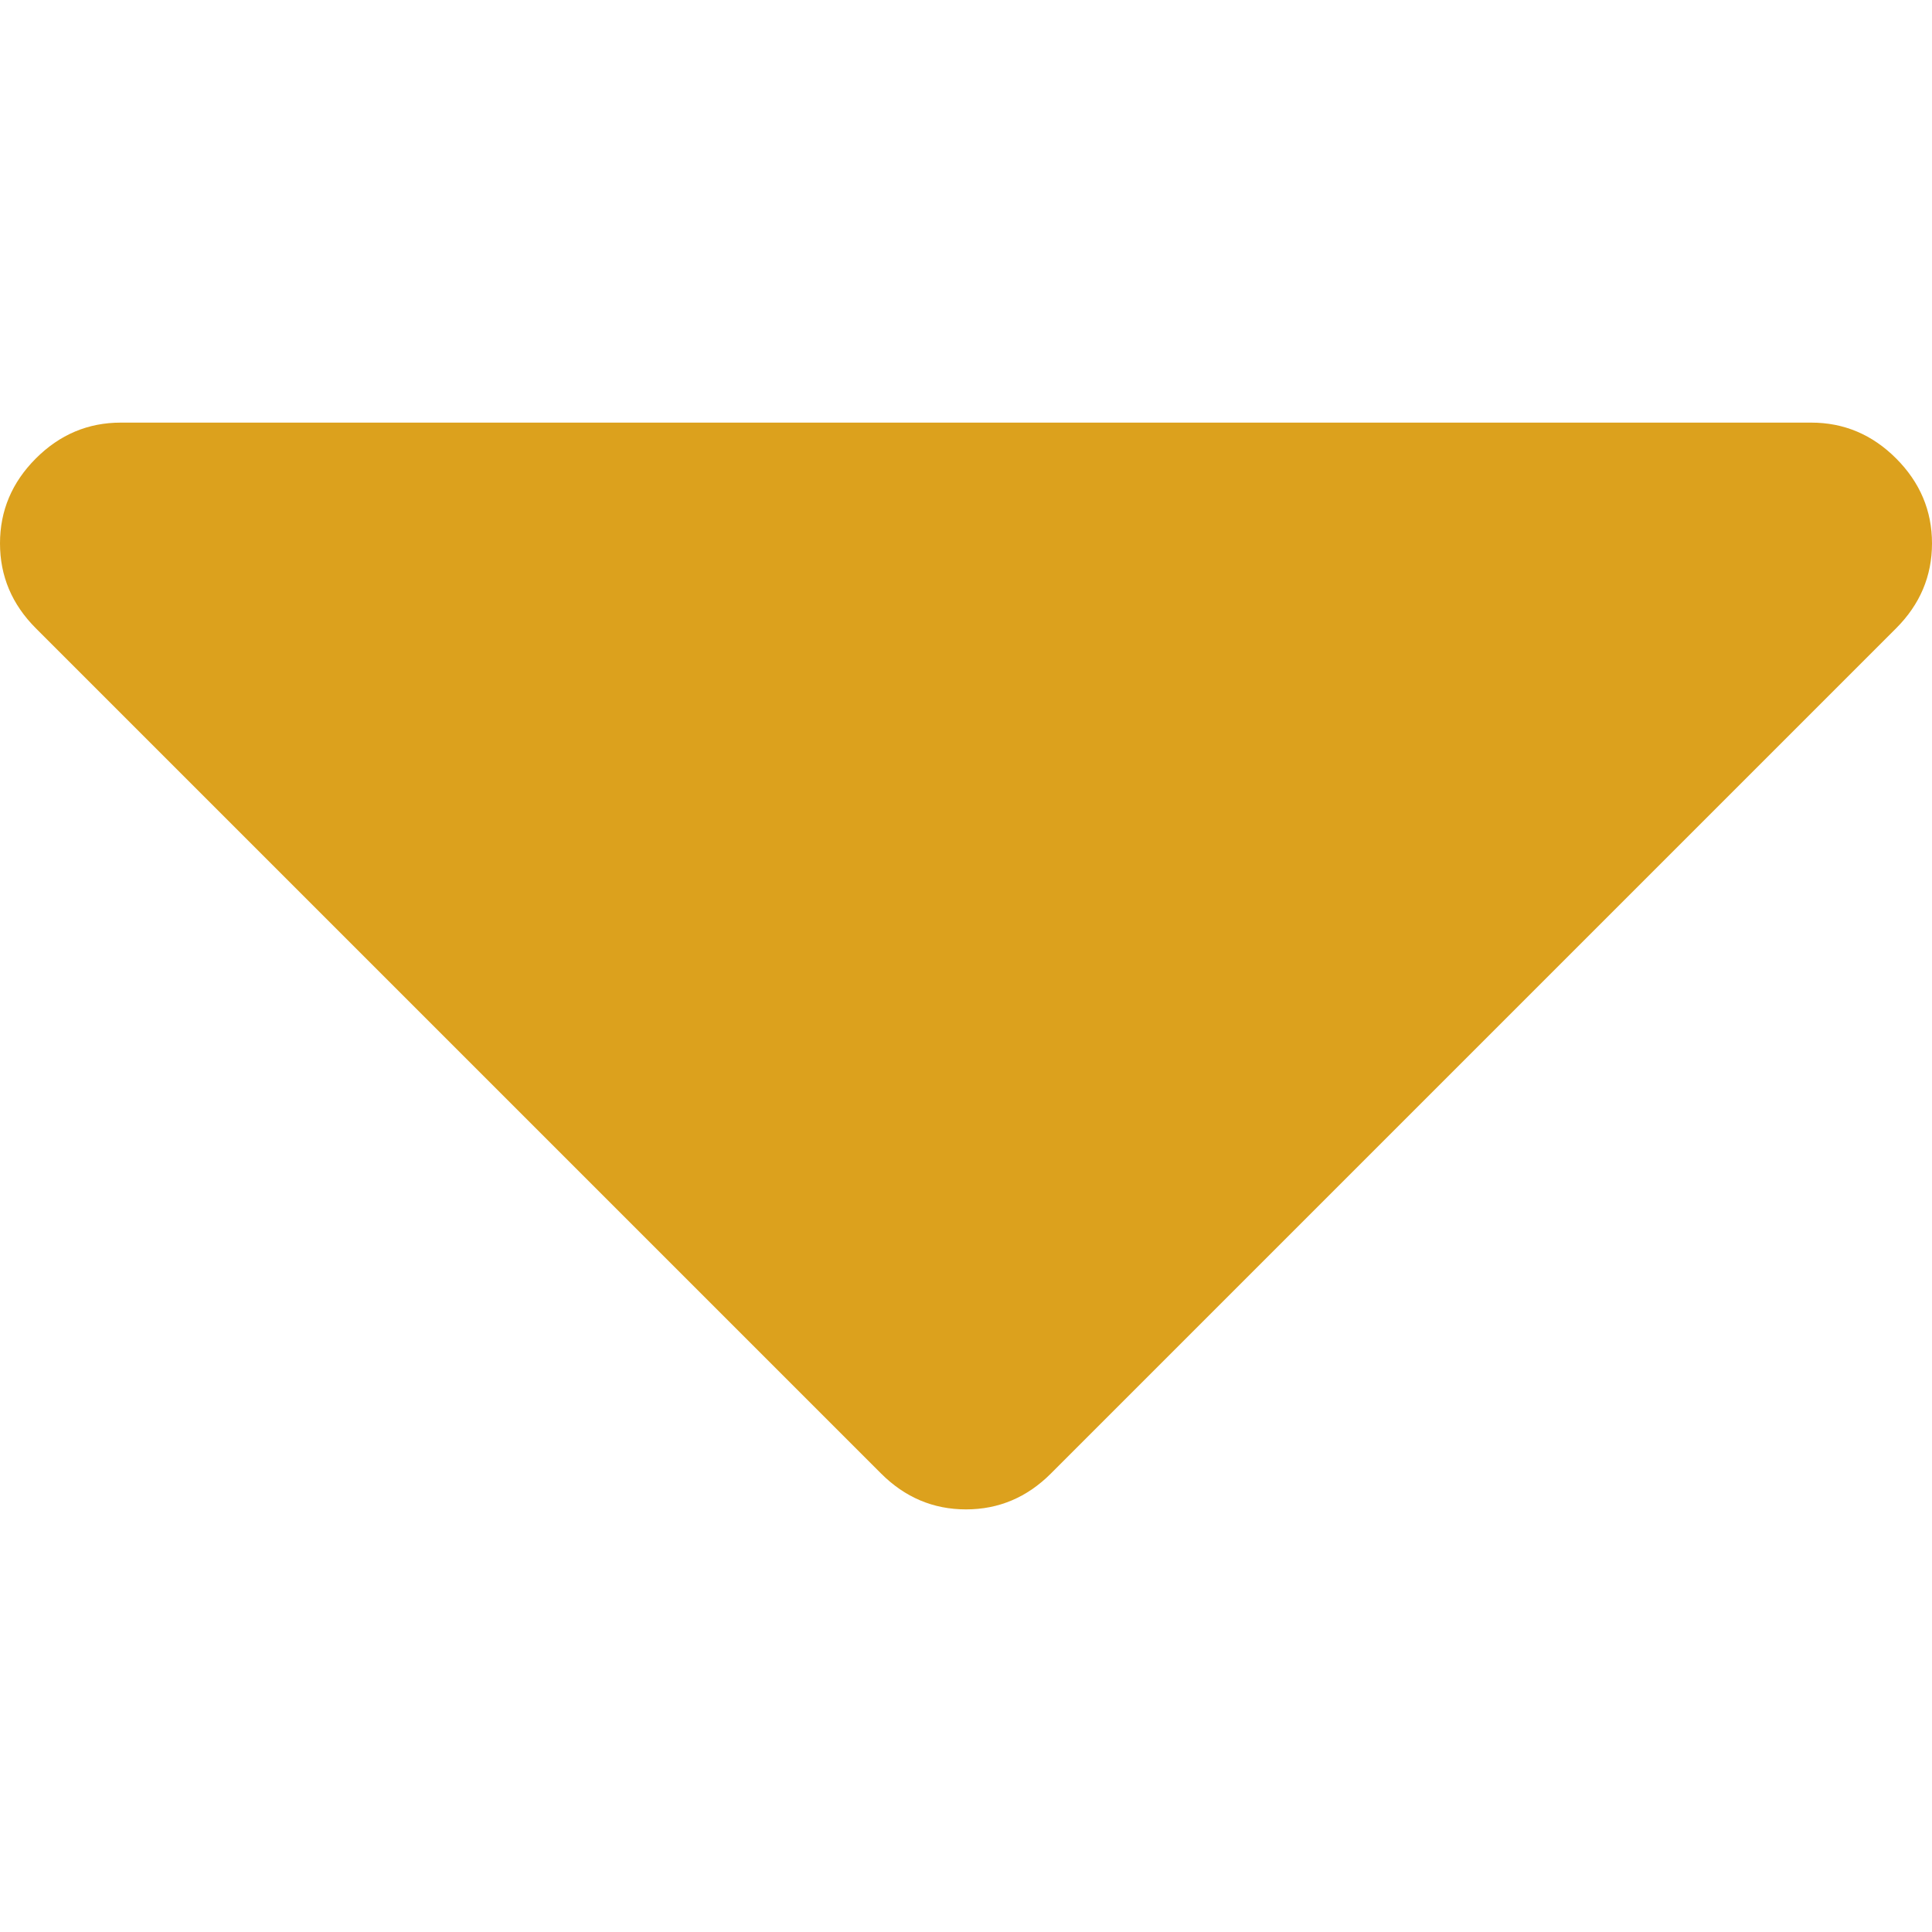
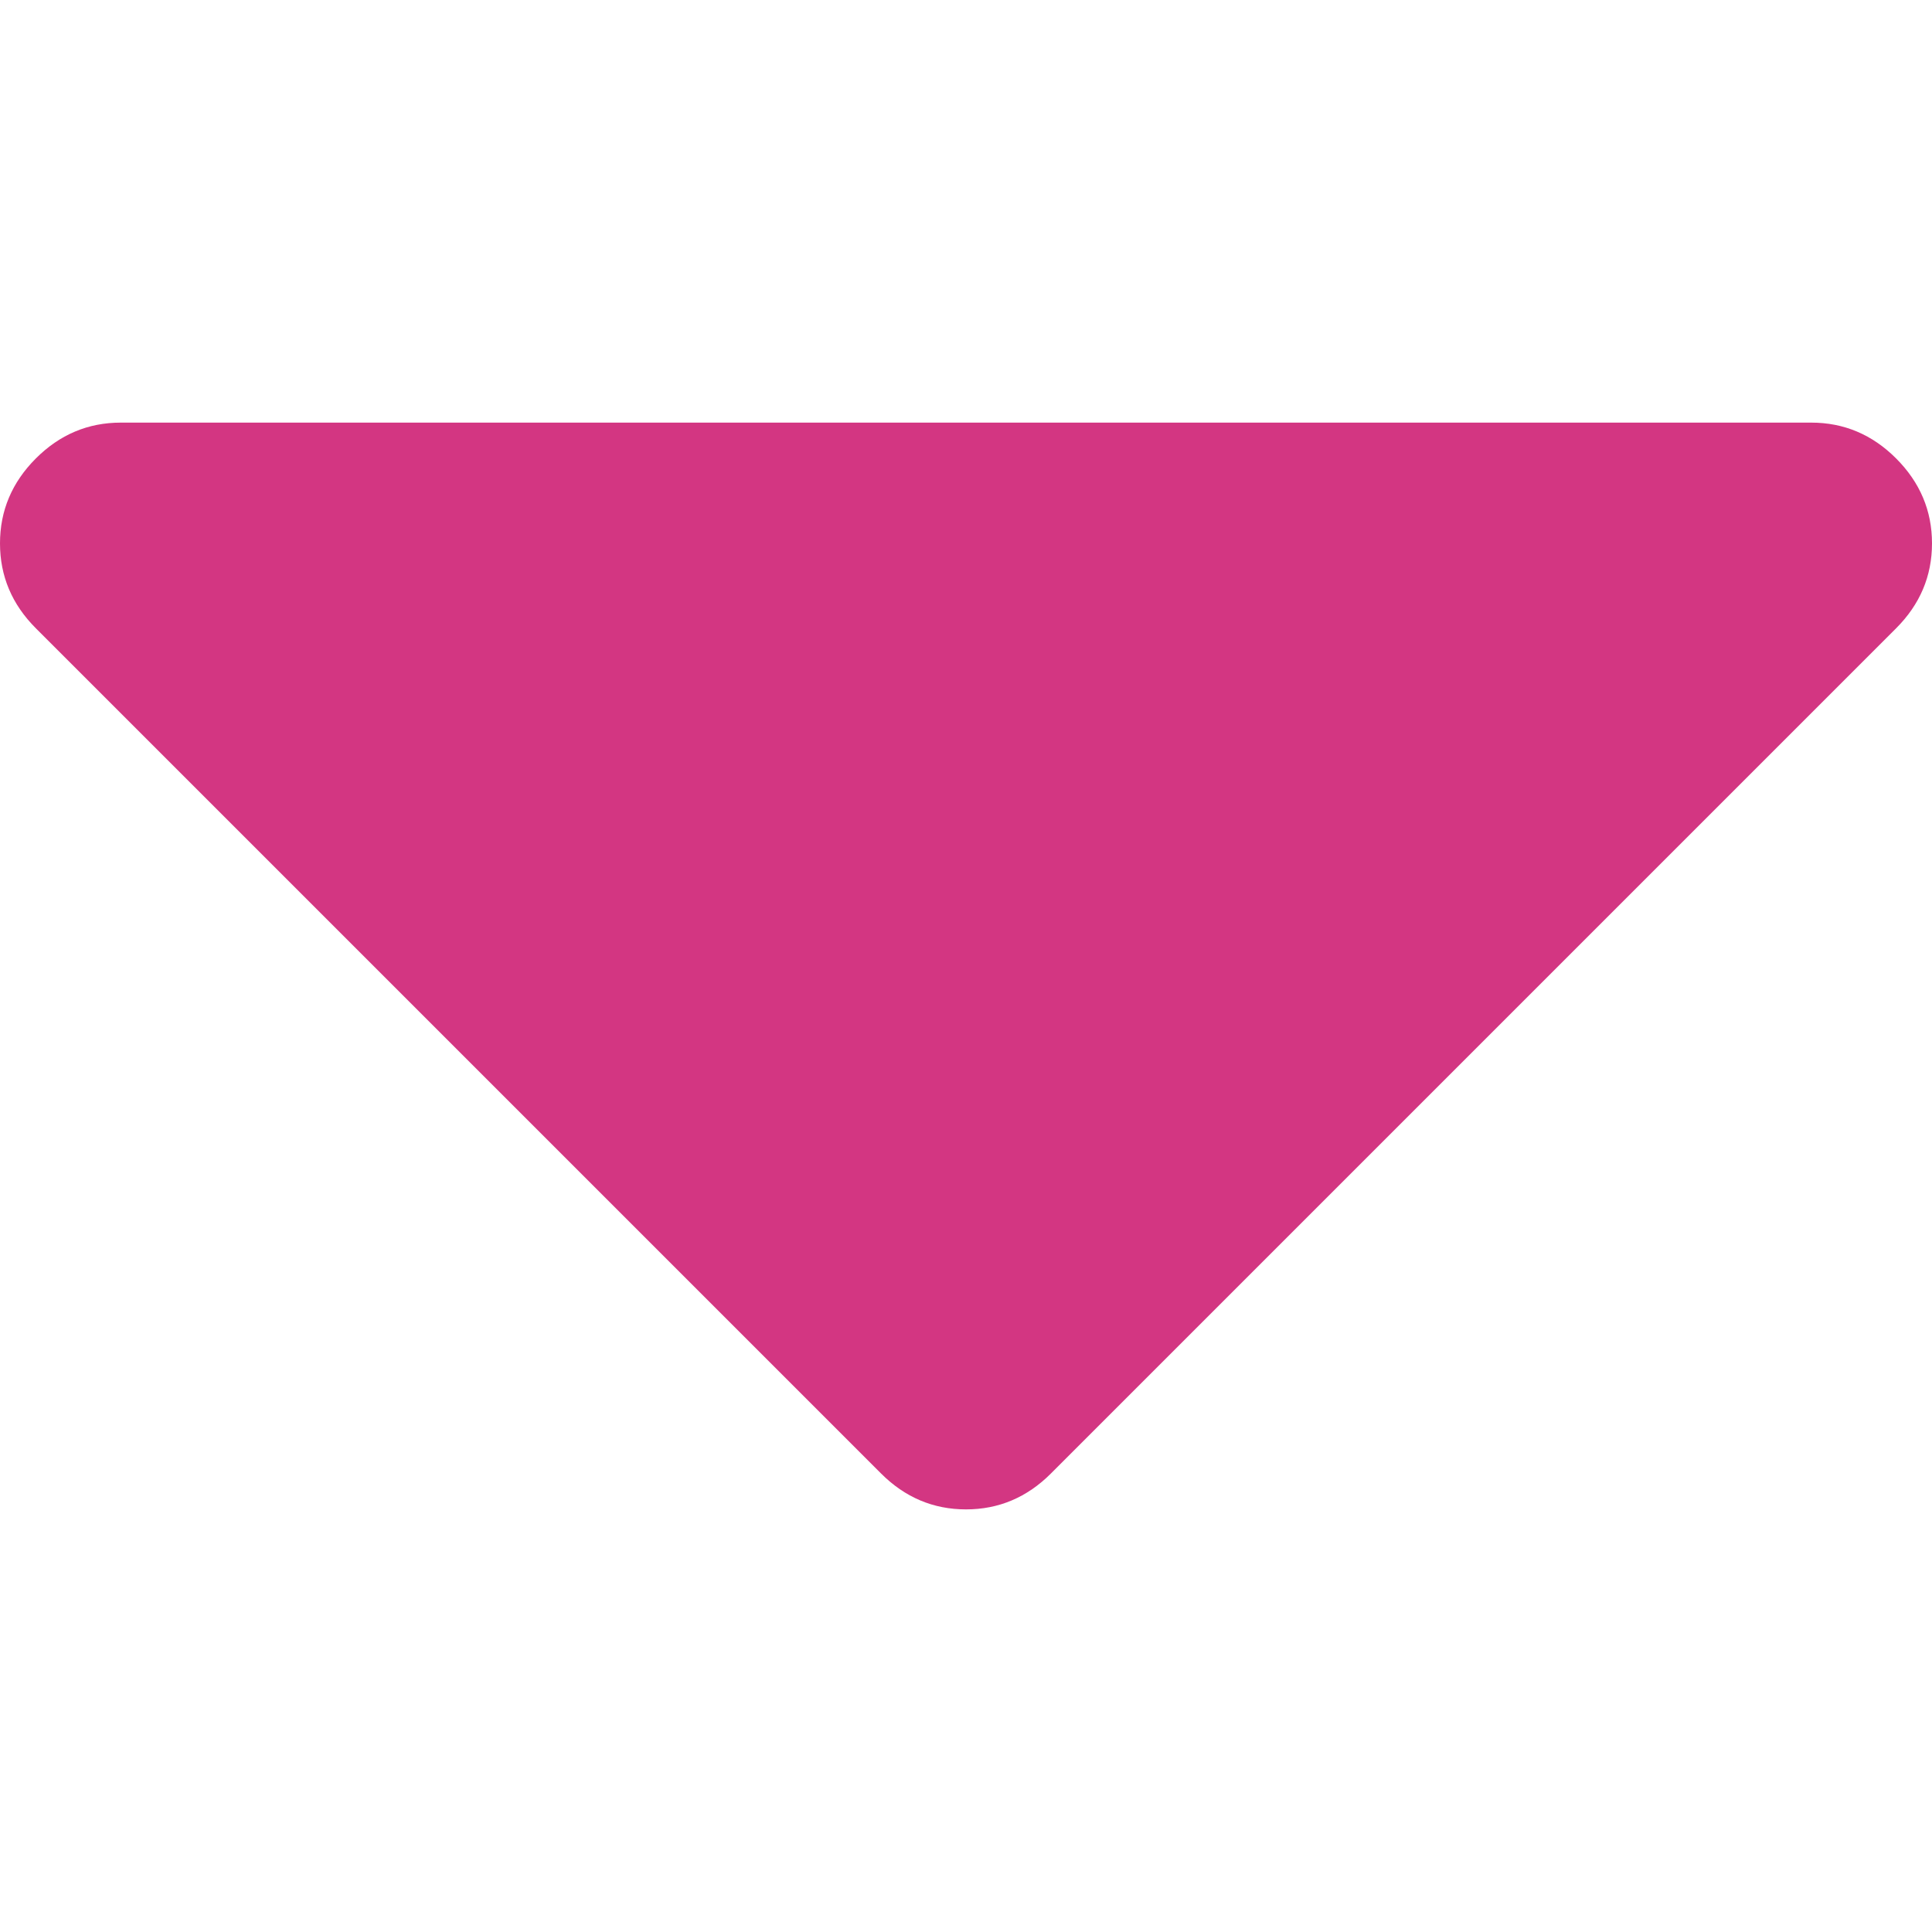
- <svg xmlns="http://www.w3.org/2000/svg" version="1.1" id="Capa_1" x="0px" y="0px" fill="#dca11d" width="292.362px" height="292.362px" viewBox="0 0 292.362 292.362" style="enable-background:new 0 0 292.362 292.362;" xml:space="preserve">
+ <svg xmlns="http://www.w3.org/2000/svg" version="1.1" id="Capa_1" x="0px" y="0px" fill="#d33682" width="292.362px" height="292.362px" viewBox="0 0 292.362 292.362" style="enable-background:new 0 0 292.362 292.362;" xml:space="preserve">
  <g>
    <path d="M286.935,69.377c-3.614-3.617-7.898-5.424-12.848-5.424H18.274c-4.952,0-9.233,1.807-12.85,5.424   C1.807,72.998,0,77.279,0,82.228c0,4.948,1.807,9.229,5.424,12.847l127.907,127.907c3.621,3.617,7.902,5.428,12.85,5.428   s9.233-1.811,12.847-5.428L286.935,95.074c3.613-3.617,5.427-7.898,5.427-12.847C292.362,77.279,290.548,72.998,286.935,69.377z" />
  </g>
  <g>
</g>
  <g>
</g>
  <g>
</g>
  <g>
</g>
  <g>
</g>
  <g>
</g>
  <g>
</g>
  <g>
</g>
  <g>
</g>
  <g>
</g>
  <g>
</g>
  <g>
</g>
  <g>
</g>
  <g>
</g>
  <g>
</g>
</svg>
